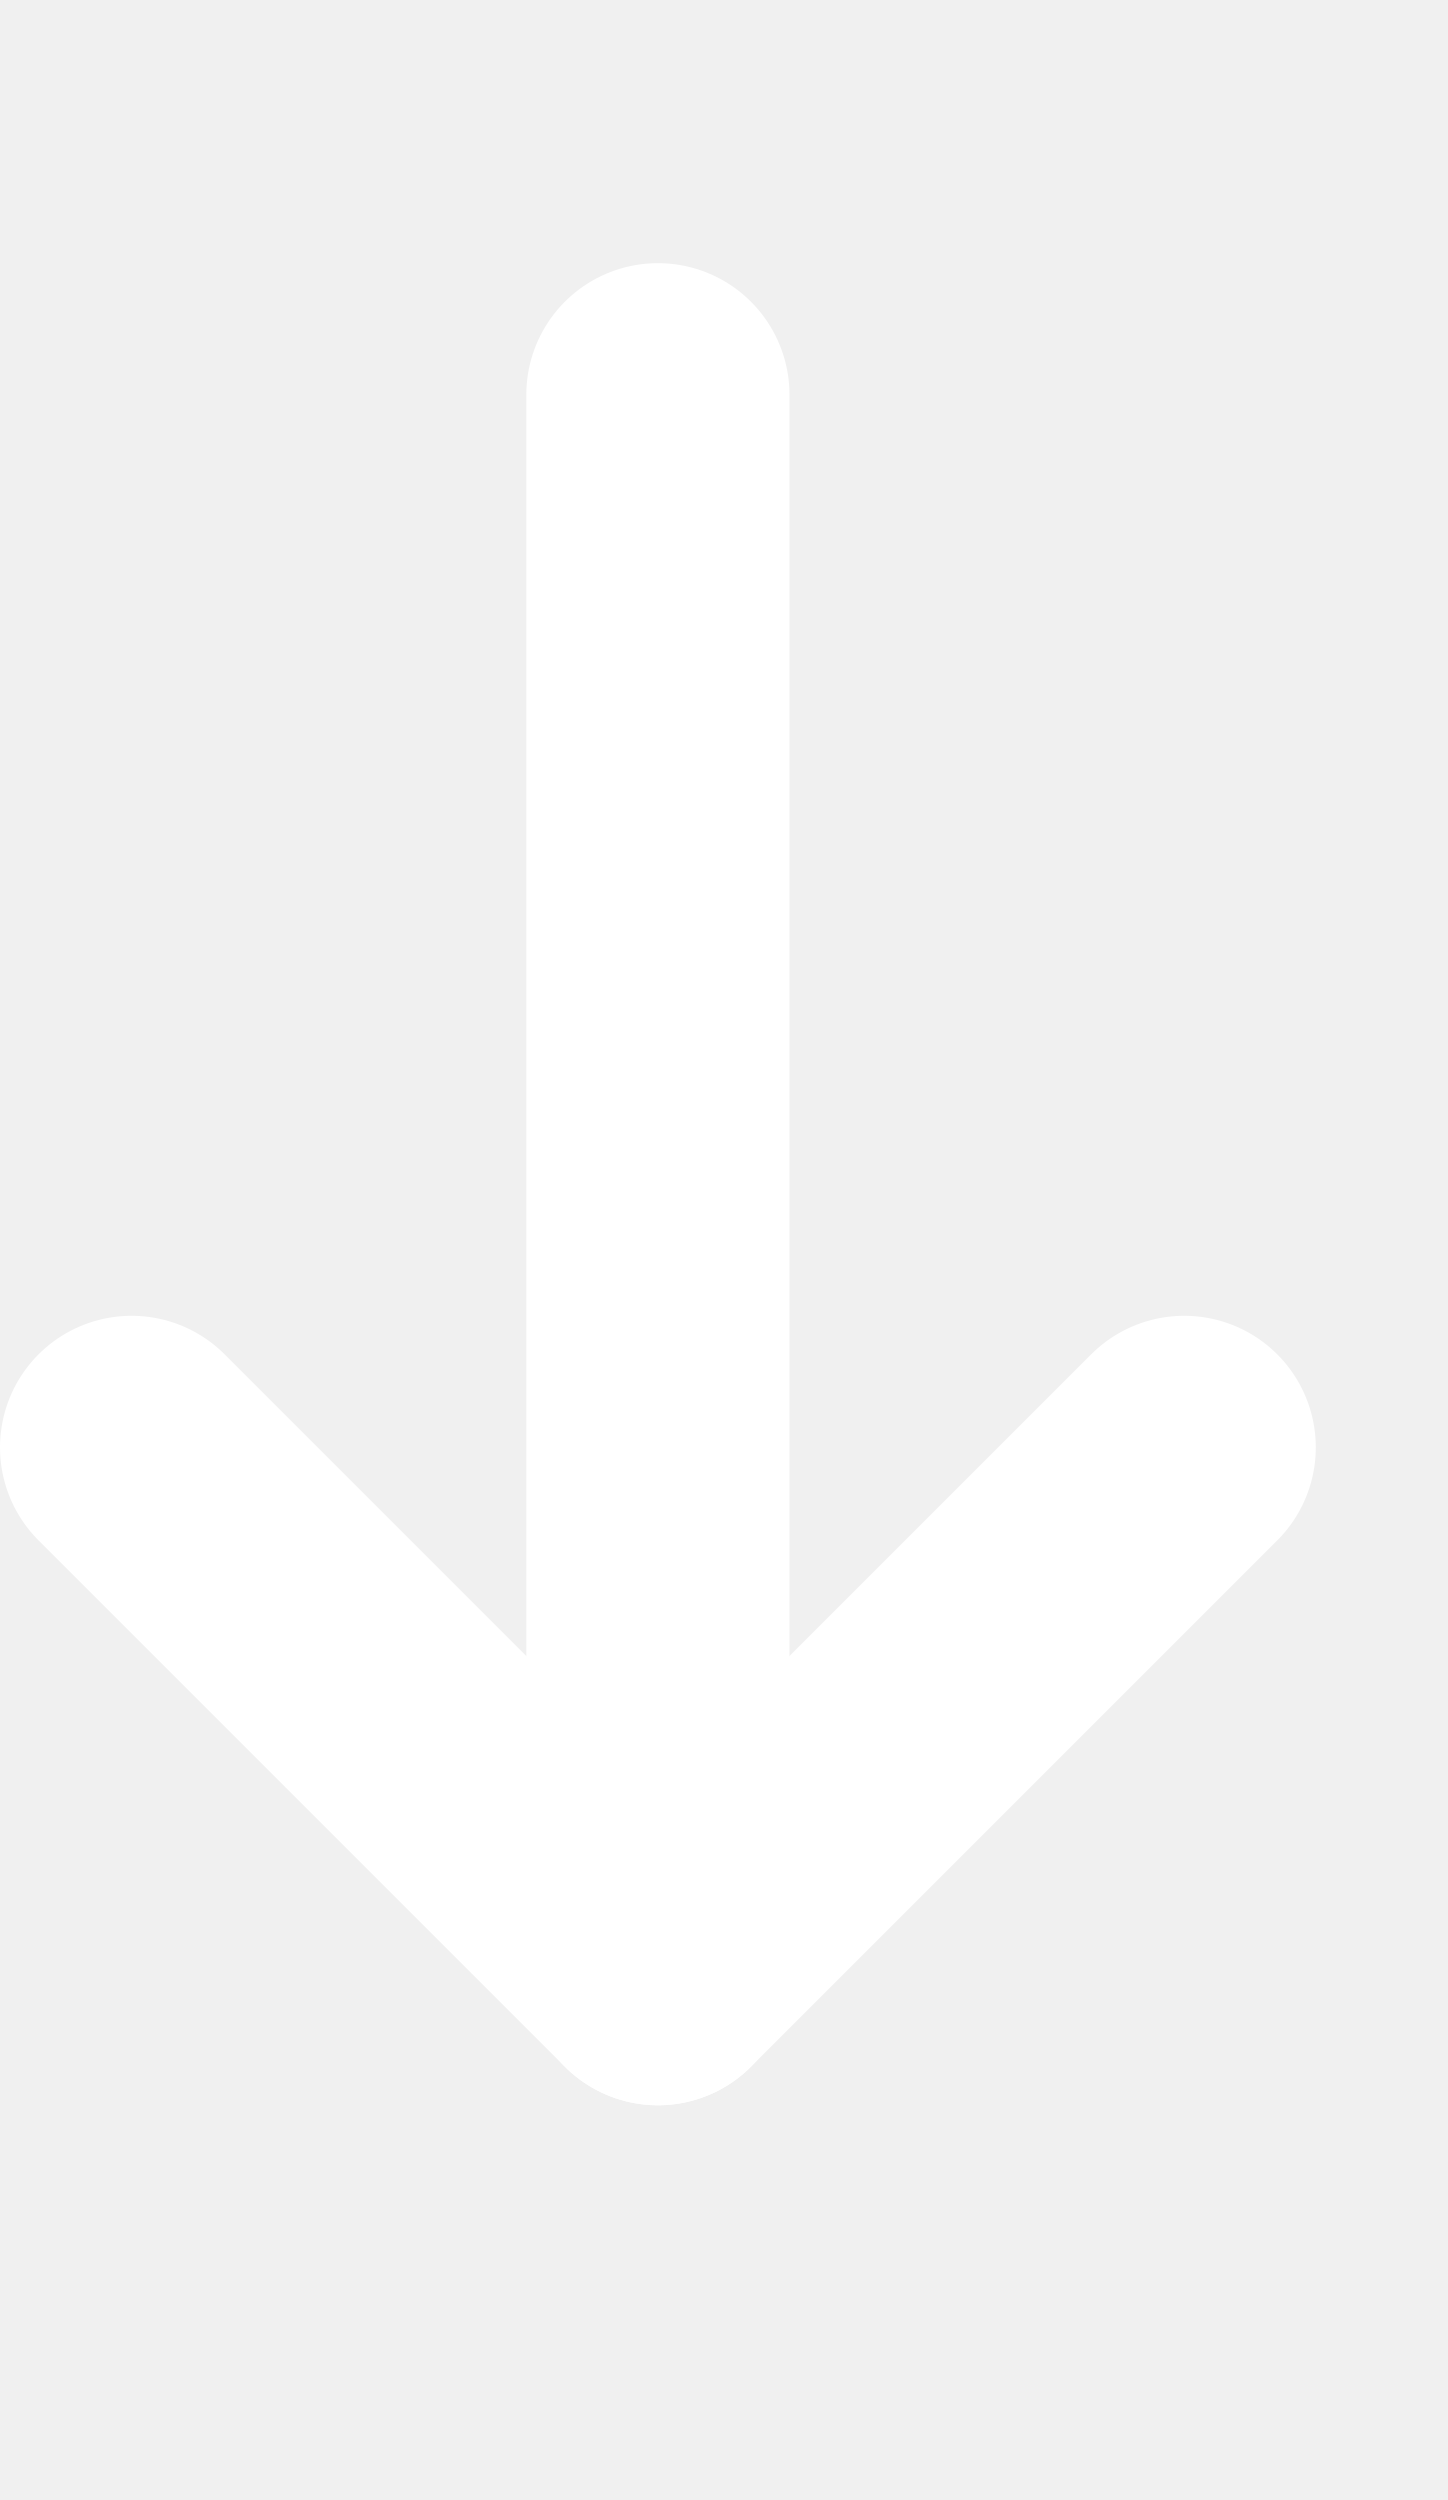
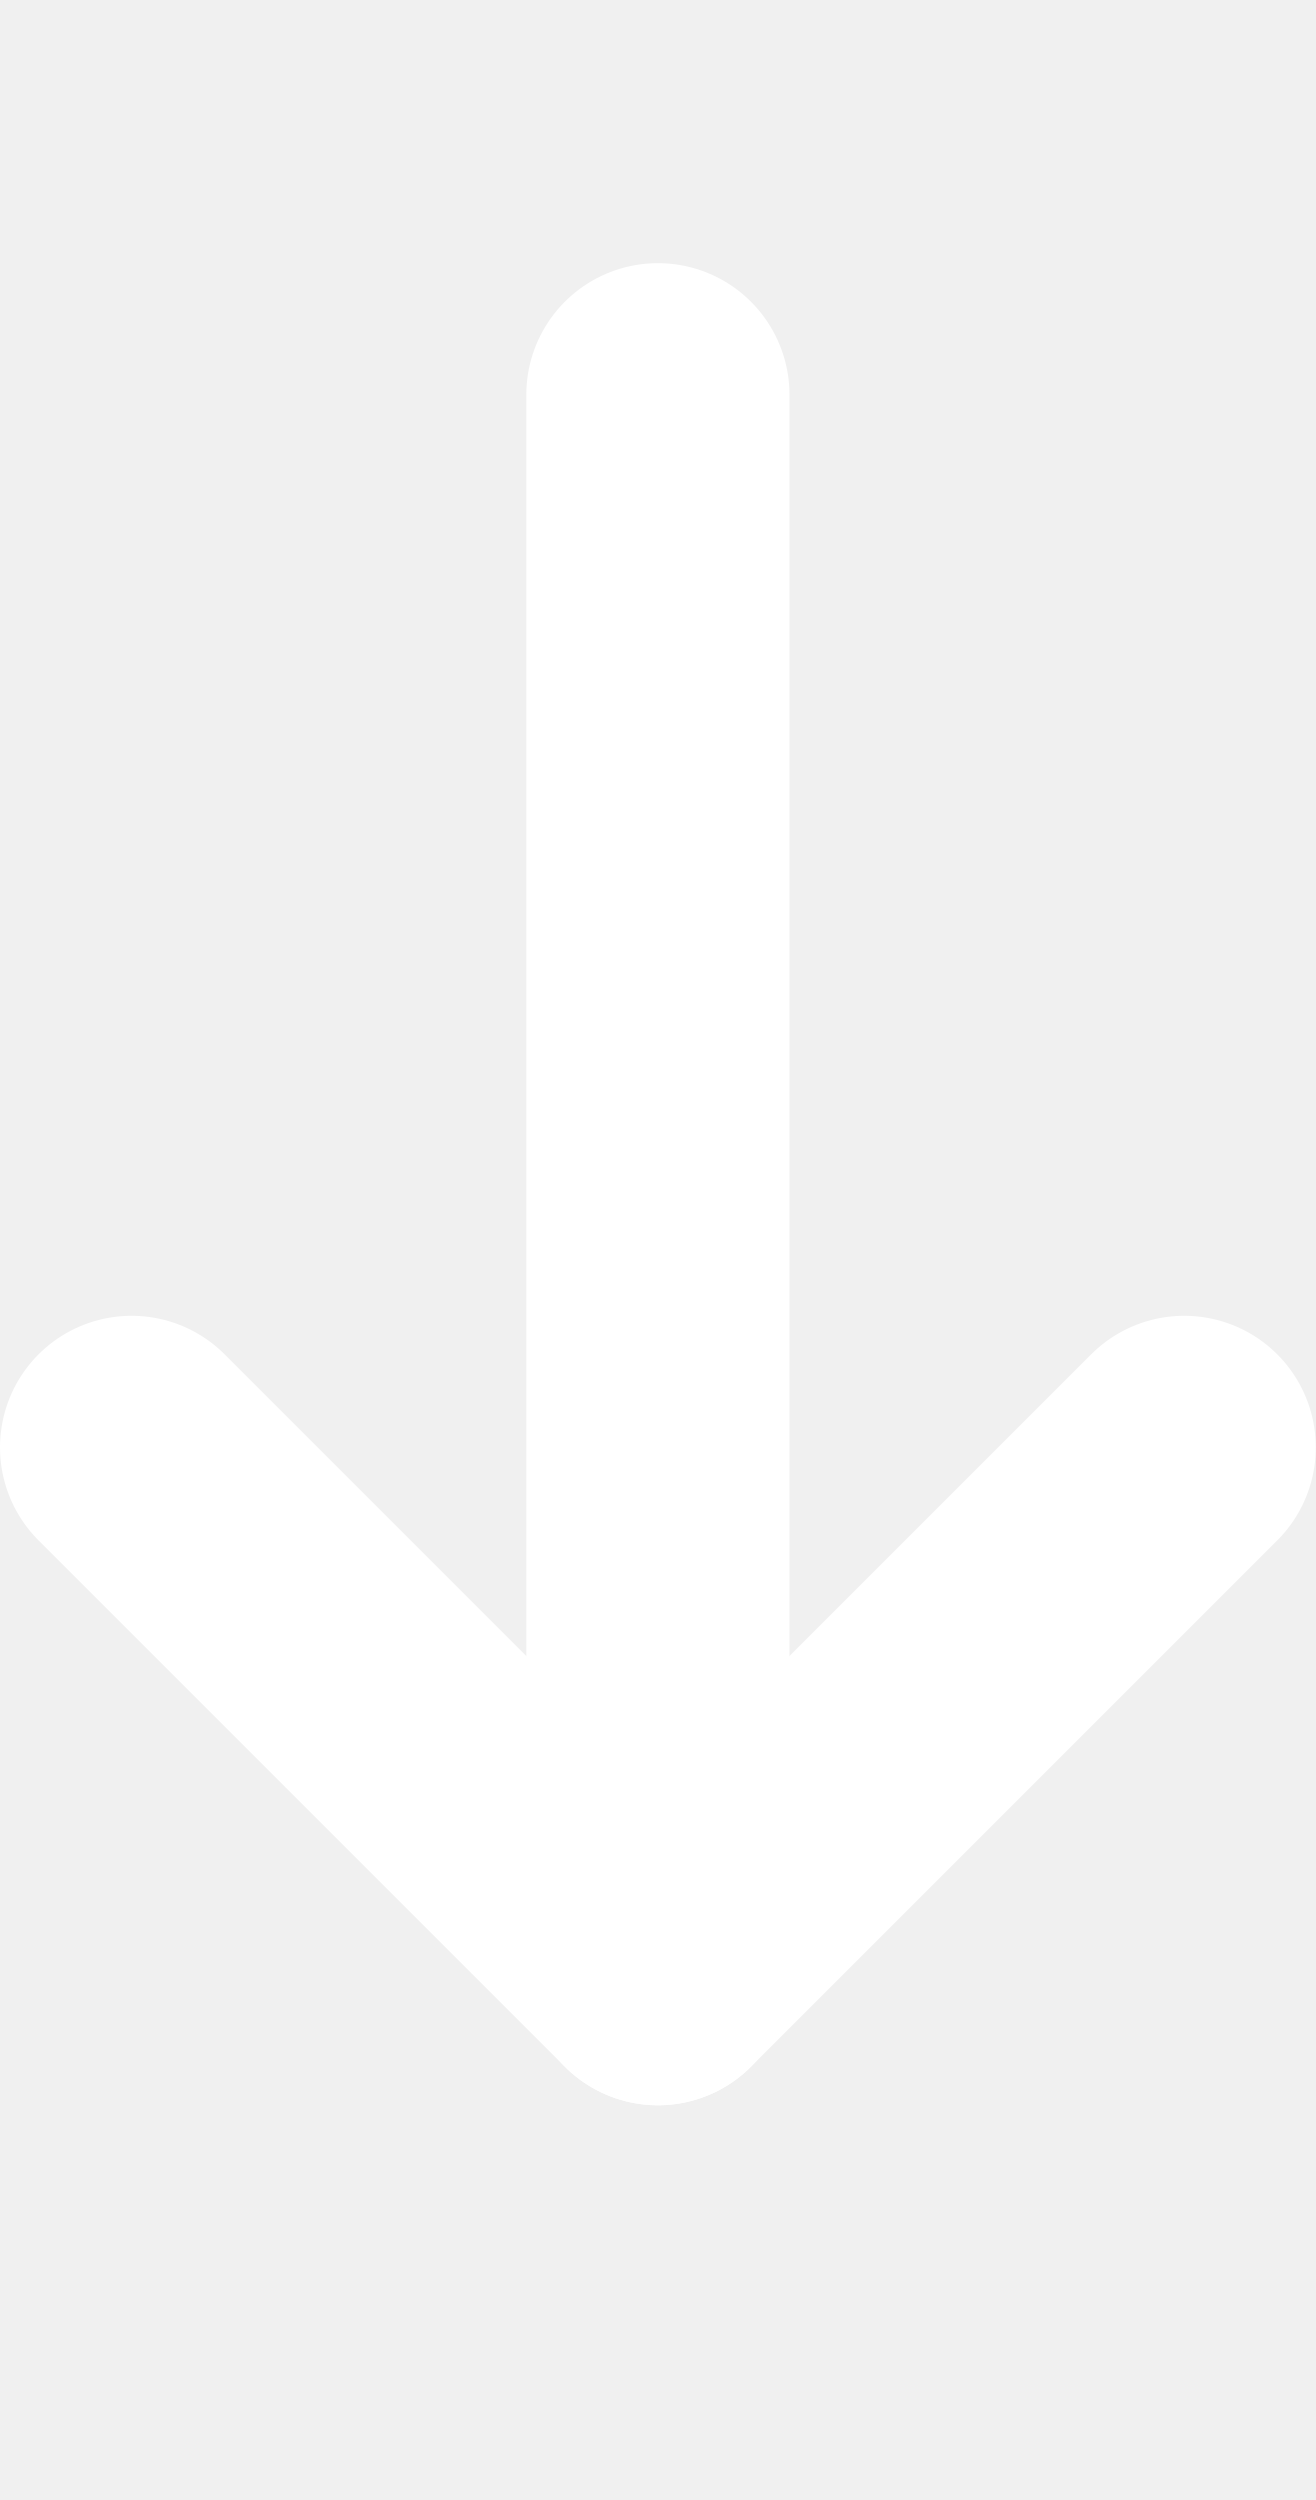
- <svg xmlns="http://www.w3.org/2000/svg" viewBox="0 0 11 19" fill="none">
+ <svg xmlns="http://www.w3.org/2000/svg" viewBox="0 0 10 19" fill="none">
  <path d="M1 11L5 15L9 11" stroke="white" stroke-width="2" stroke-linecap="round" stroke-linejoin="round" />
  <path d="M5 3L5 15" stroke="white" stroke-width="2" stroke-linecap="round" stroke-linejoin="round" />
</svg>
